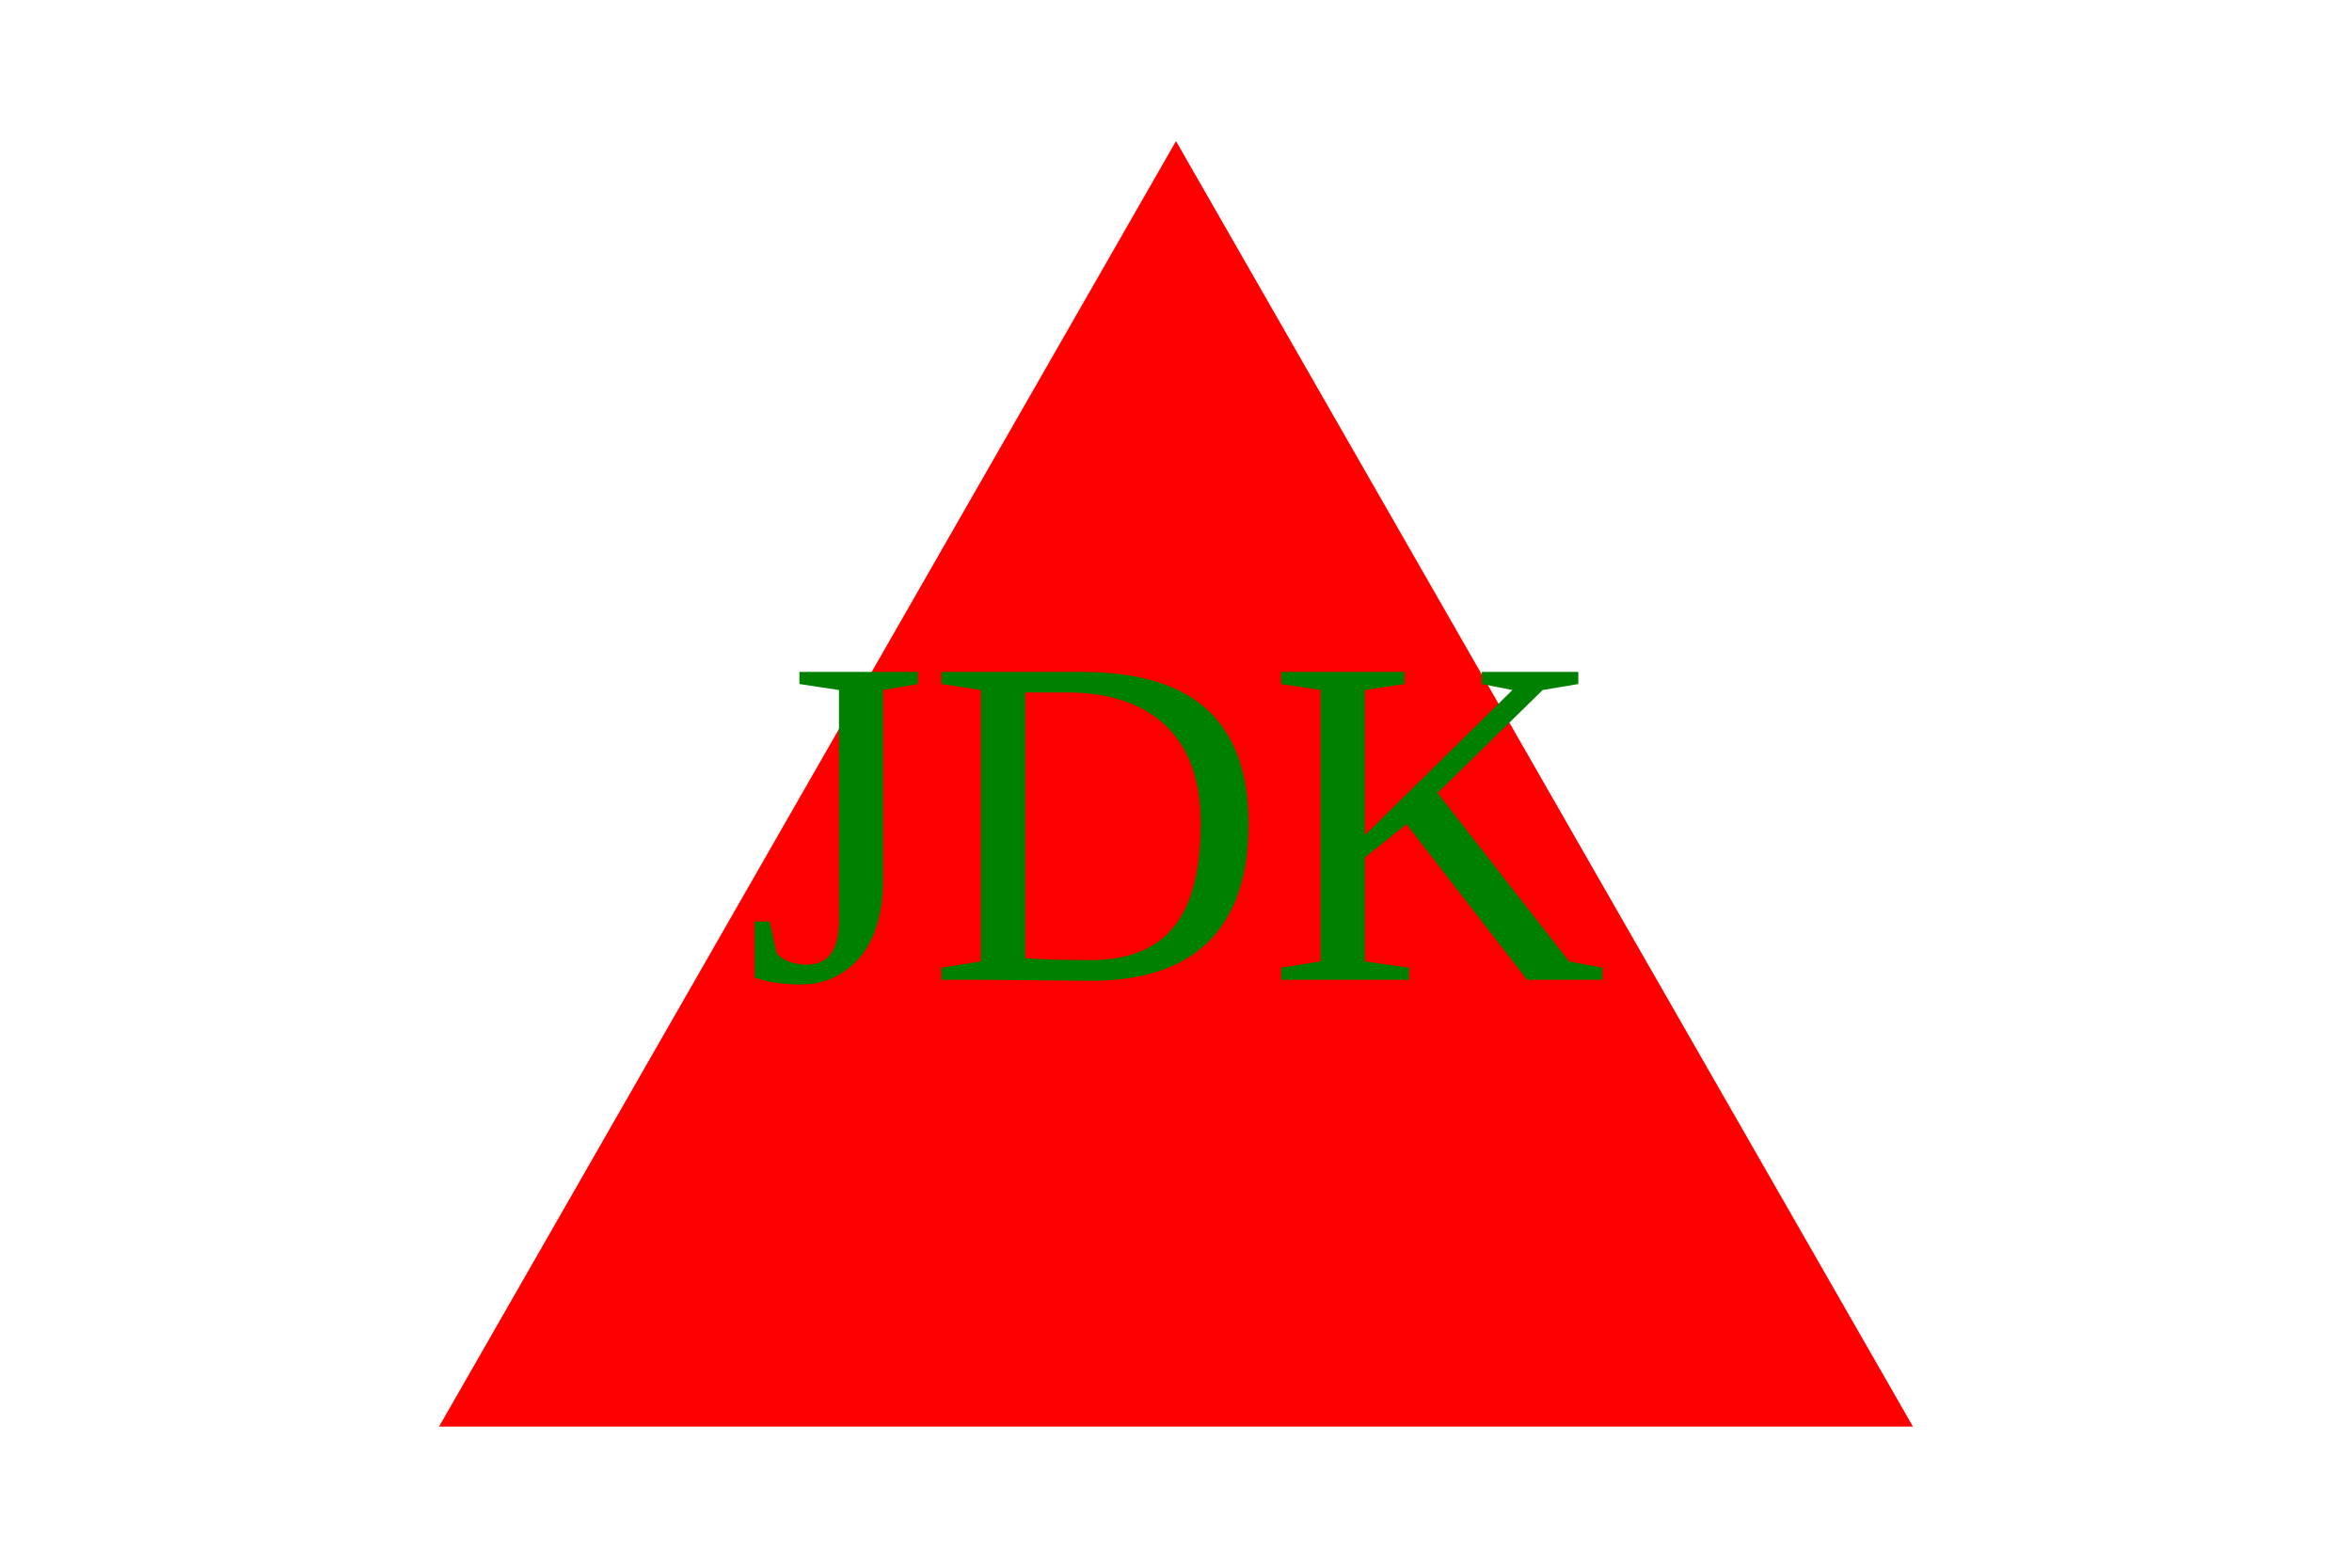
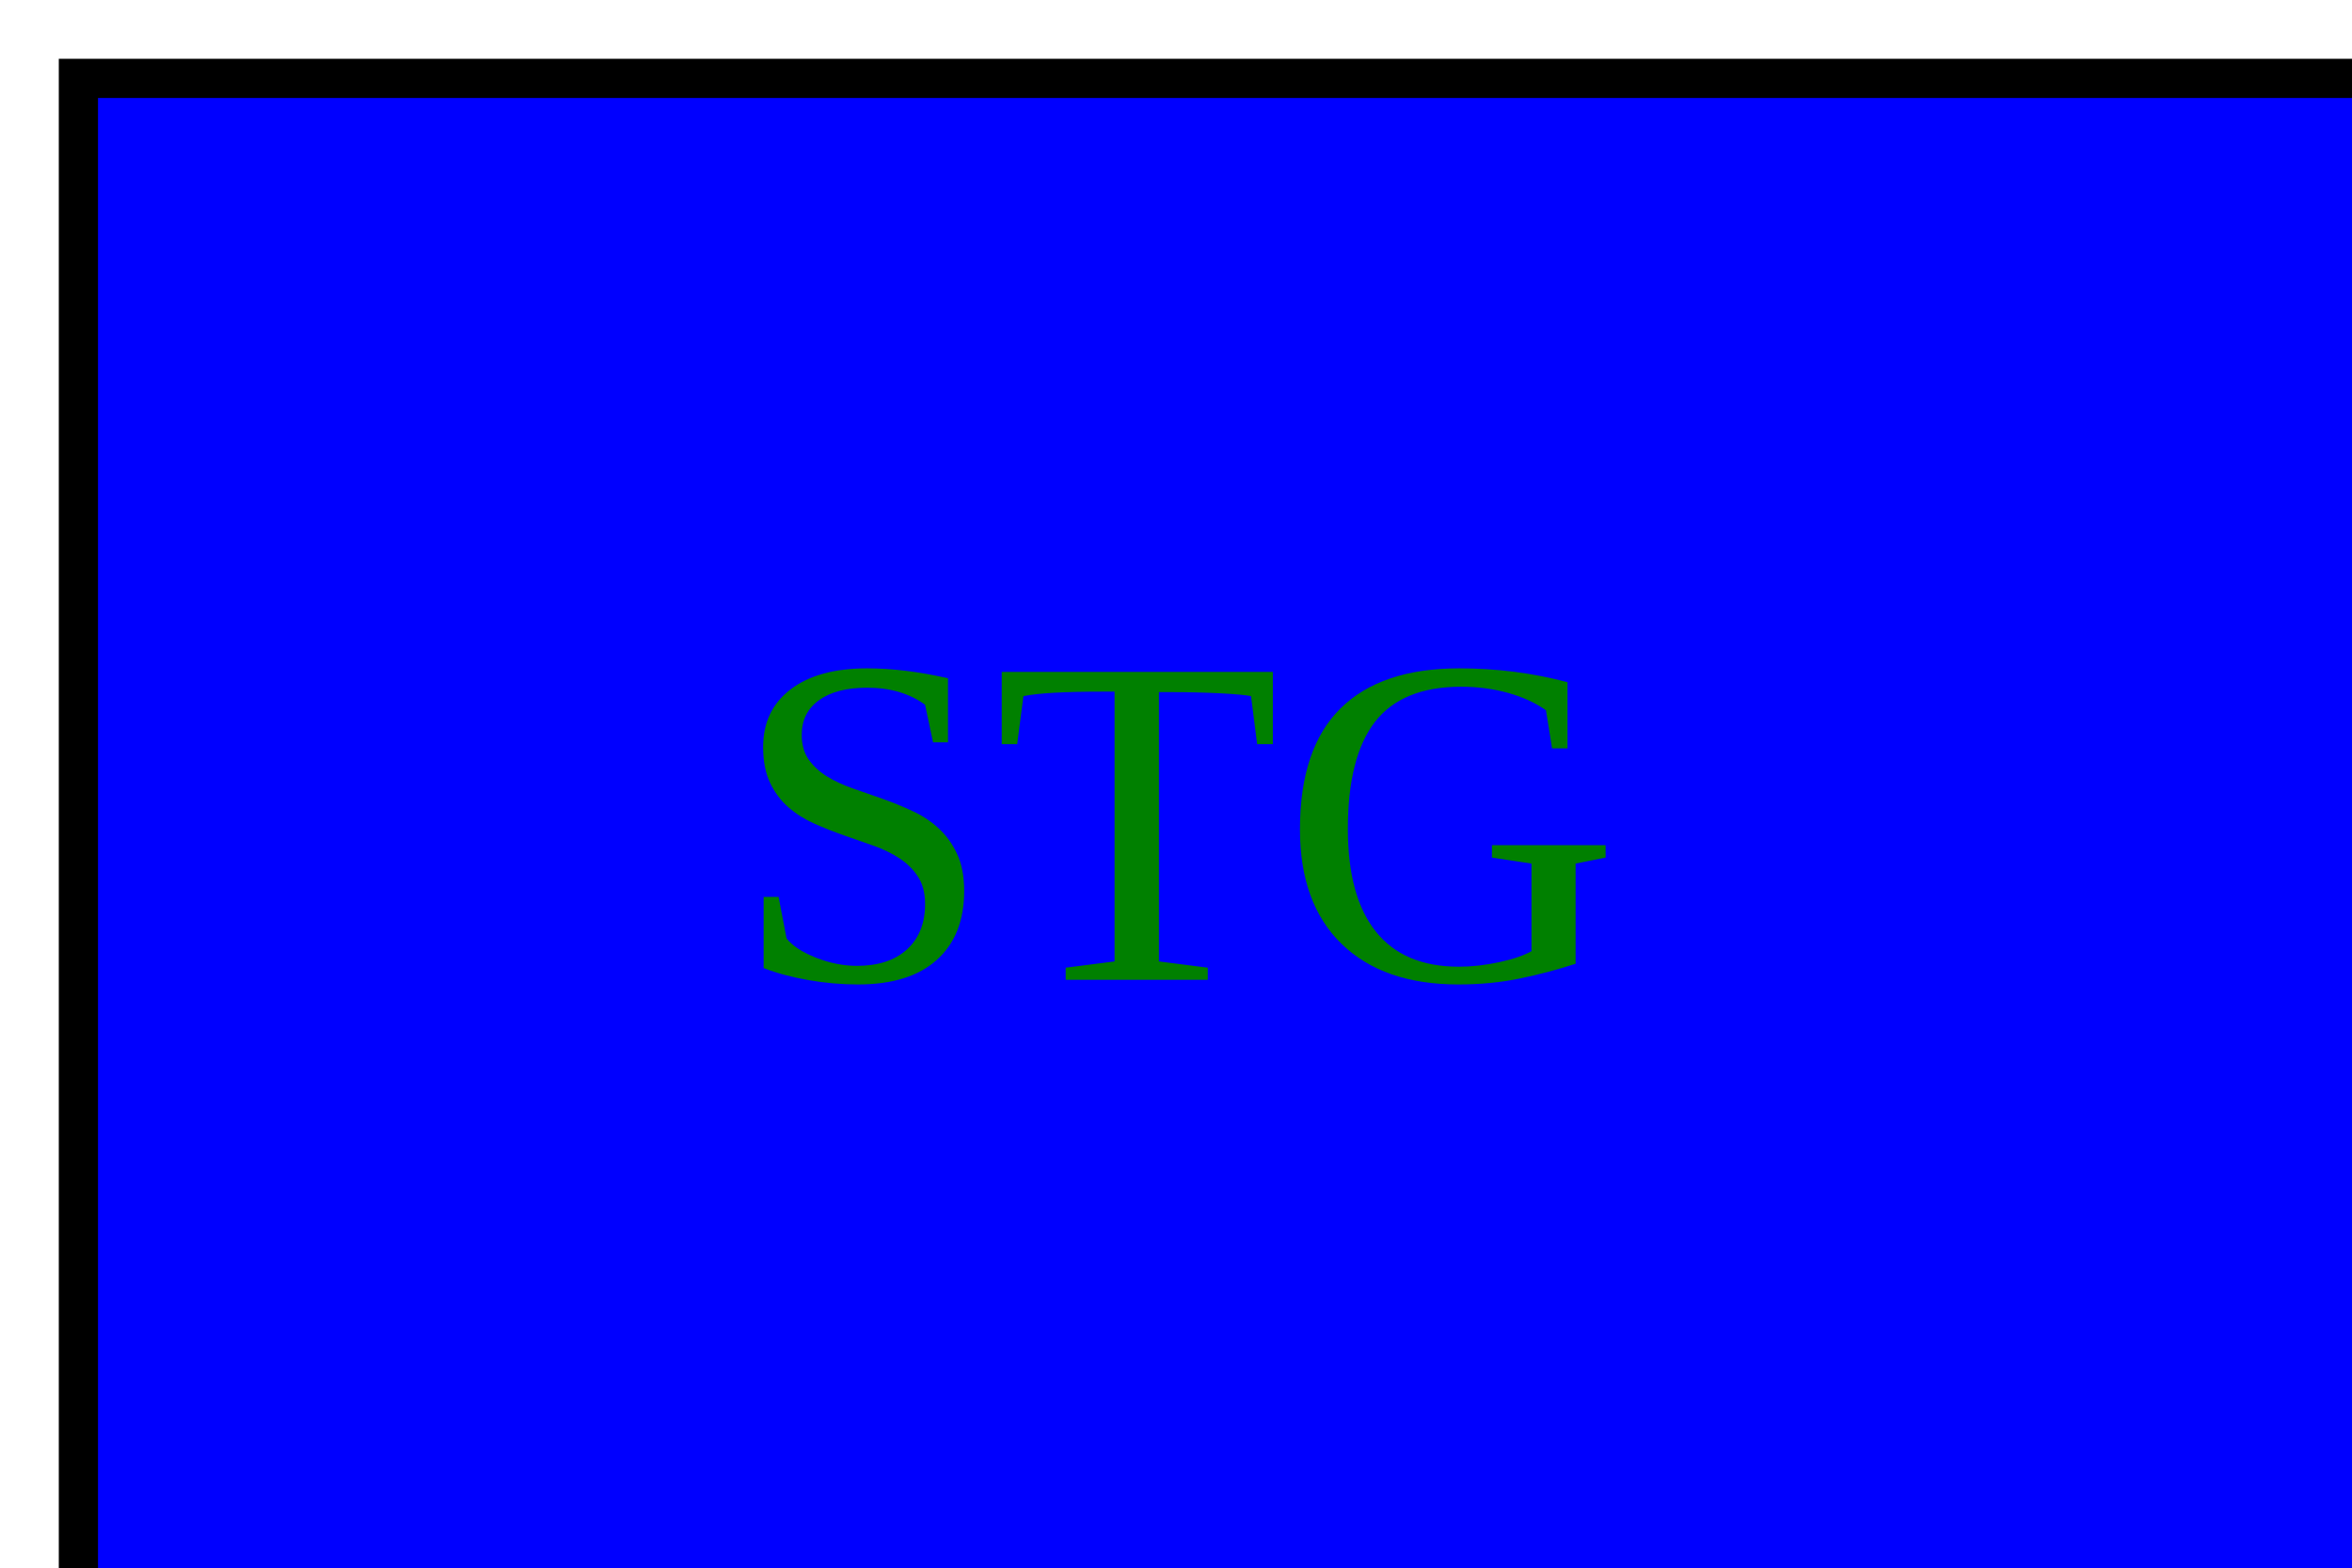
<svg xmlns="http://www.w3.org/2000/svg" version="1.1" width="300" height="200">
-   <polygon points="150, 18 244, 182 56, 182" fill="red" />
-   <text x="150" y="125" font-size="60" text-anchor="middle" fill="green">JDK</text>
+   <rect x="10" y="10" width="300" height="200" stroke="black" fill="blue" stroke-width="5" />
+   <text x="150" y="125" font-size="60" text-anchor="middle" fill="green">STG</text>
</svg>
